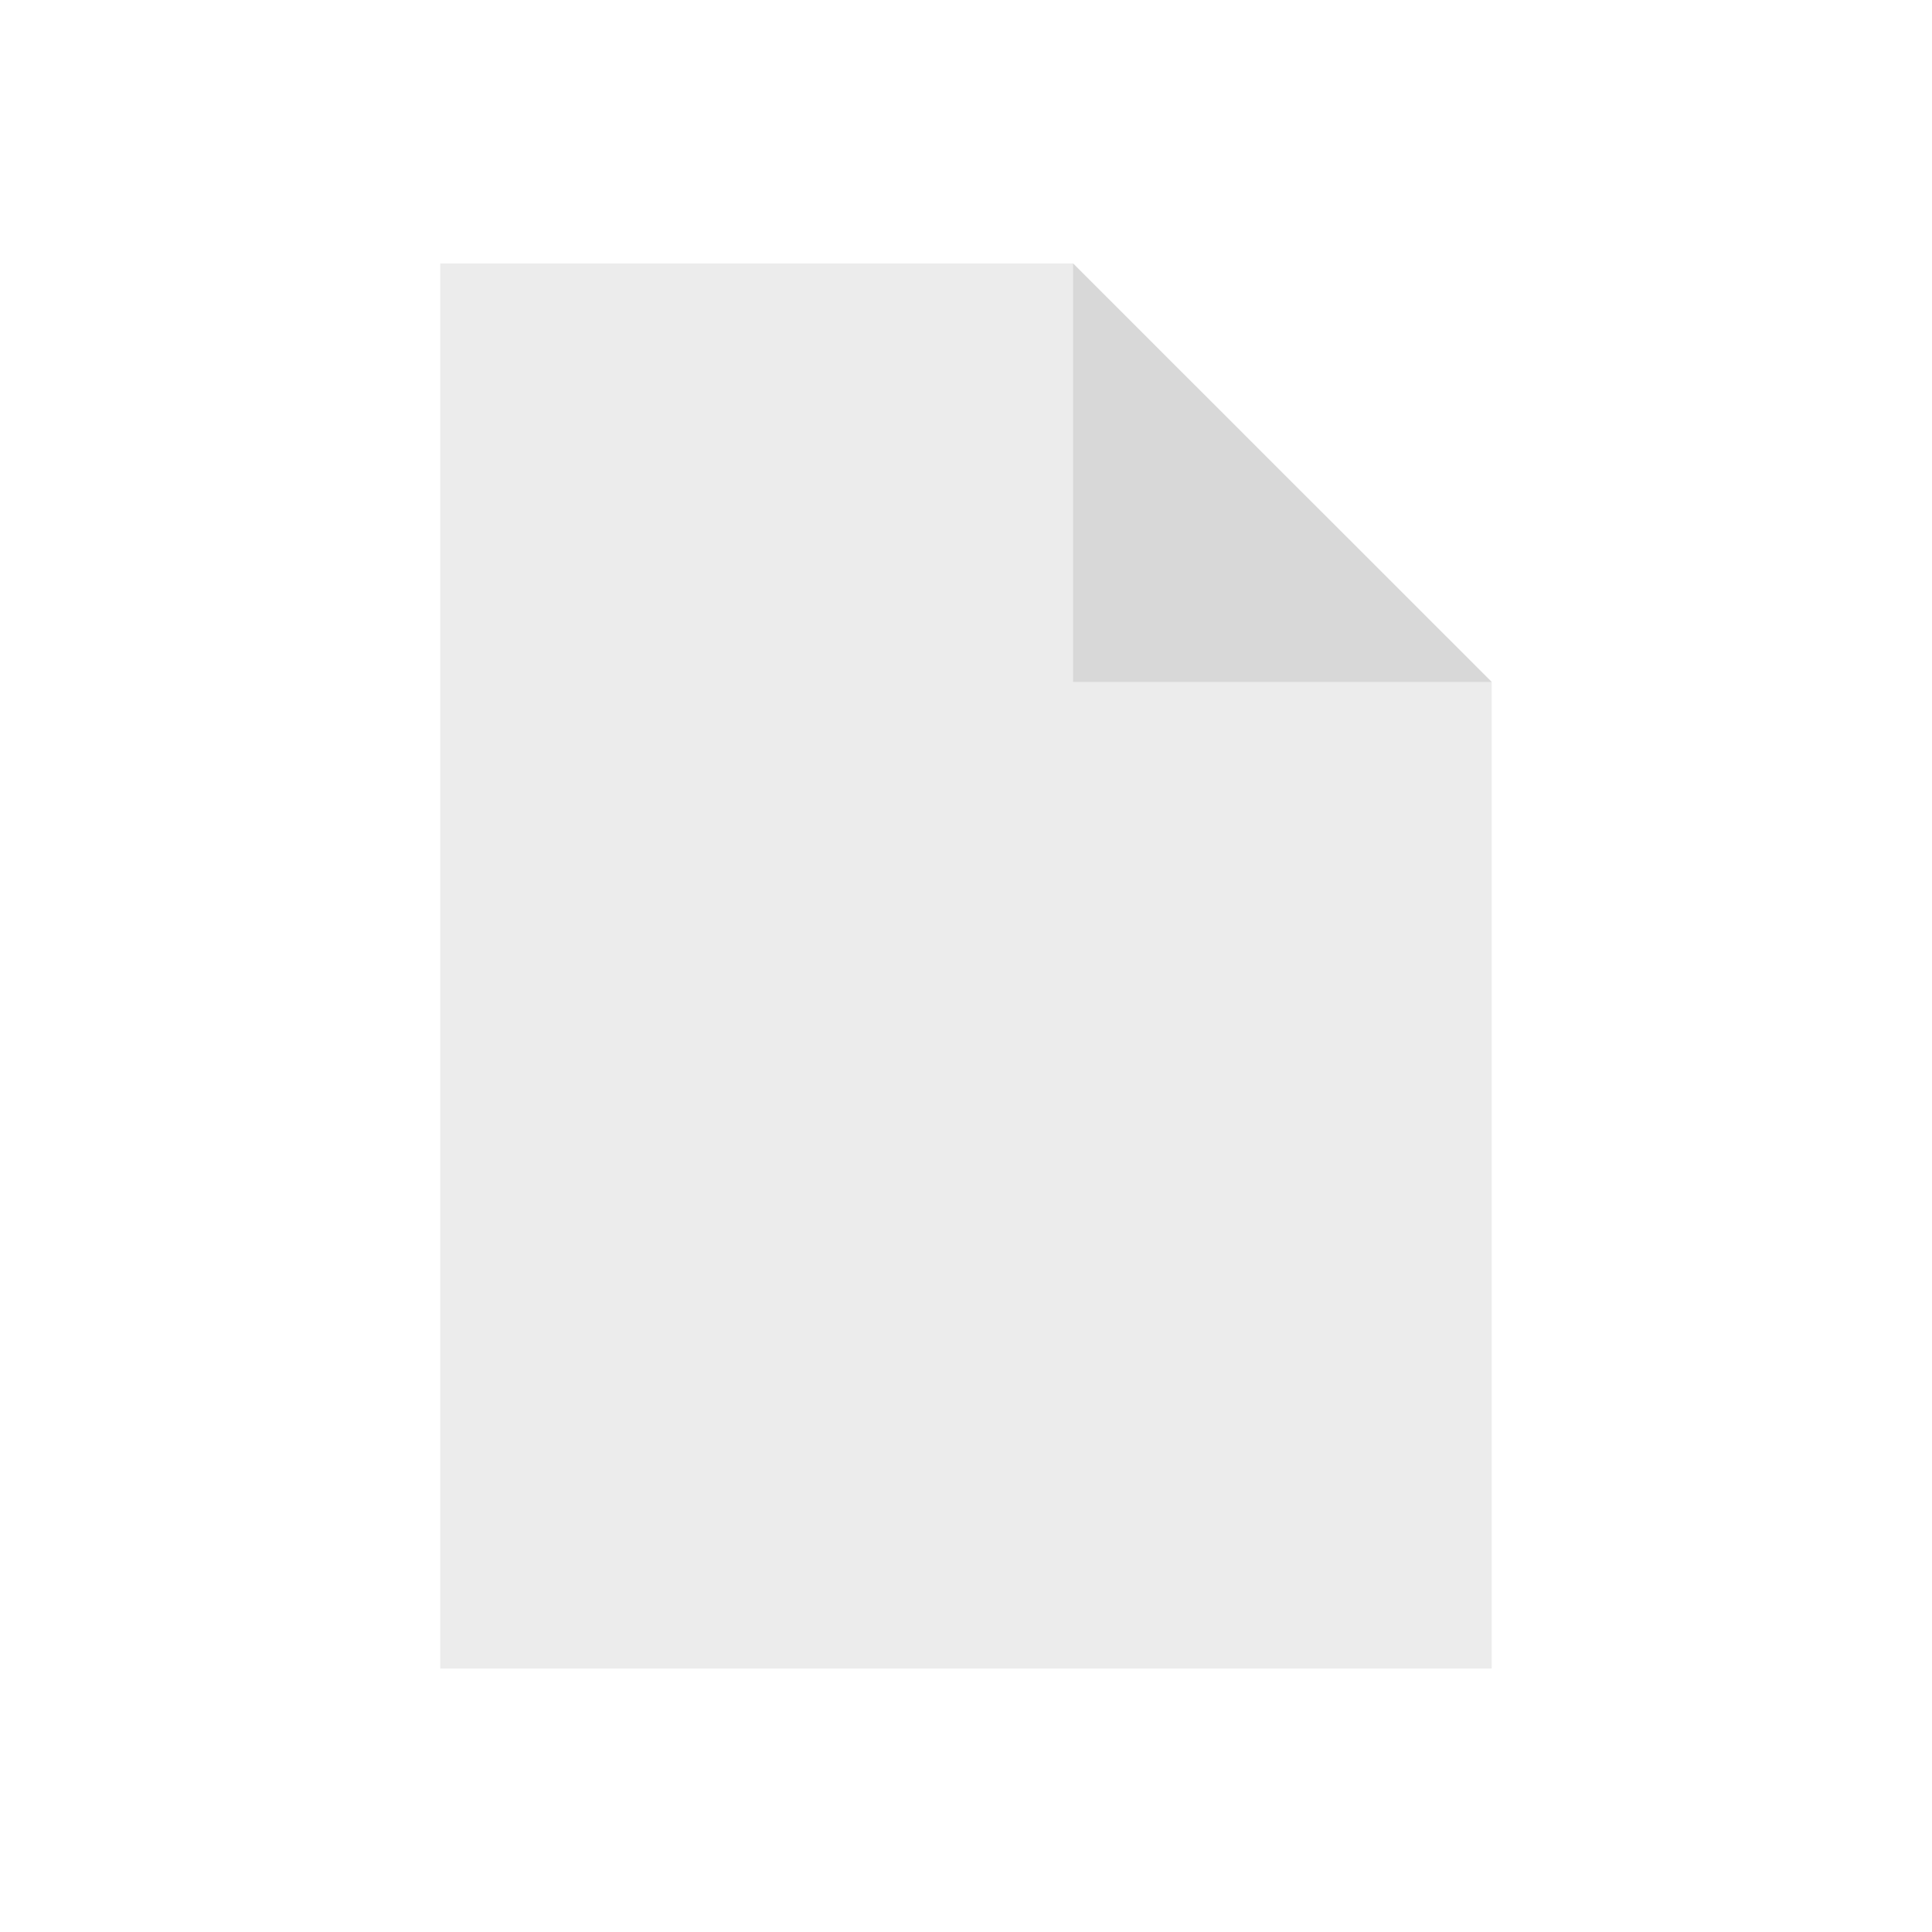
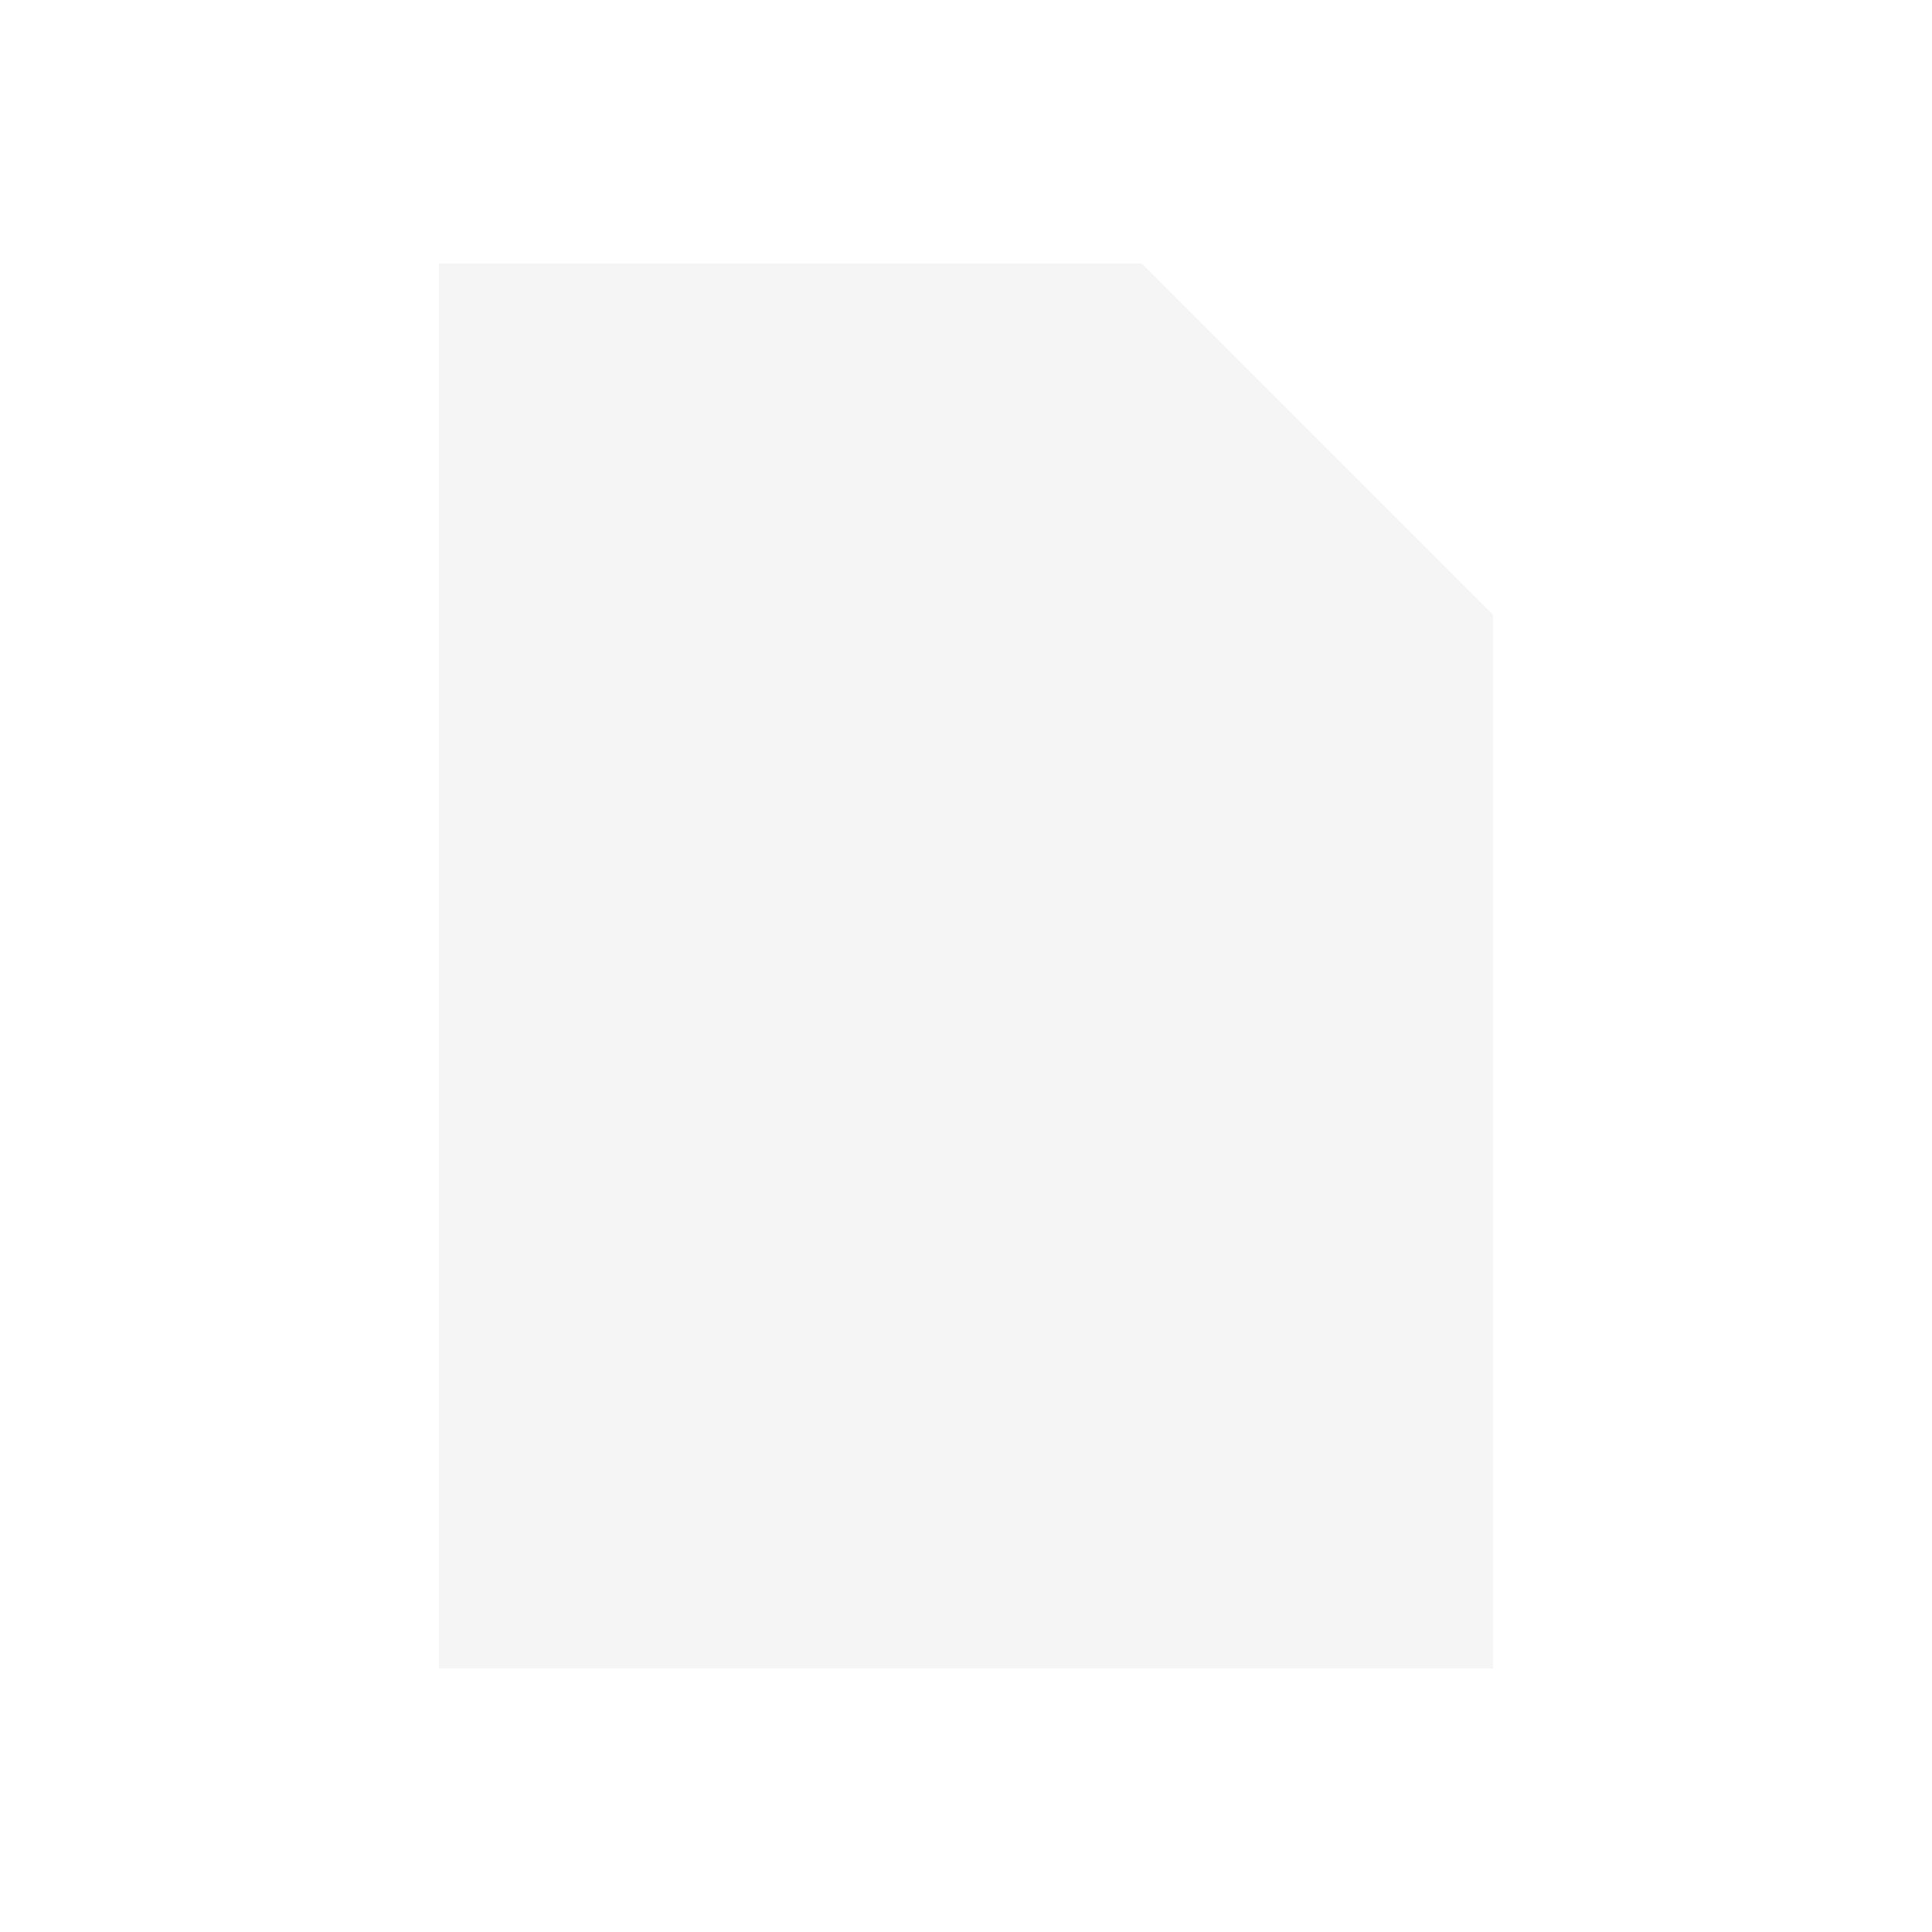
<svg xmlns="http://www.w3.org/2000/svg" width="24" height="24" viewBox="0 0 24 24" version="1.1" id="svg8">
  <defs id="ol-defs">
    <style id="current-color-scheme">      .ColorScheme-Text {
        color:#d0d0d0;
        stop-color:#d0d0d0;
      }
      .ColorScheme-Background {
        color:#212121;
        stop-color:#212121;
      }
      .ColorScheme-Highlight {
        color:#0039a9;
        stop-color:#0039a9;
      }
      .ColorScheme-ViewText {
        color:#d0d0d0;
        stop-color:#d0d0d0;
      }
      .ColorScheme-ViewBackground {
        color:#19191b;
        stop-color:#19191b;
      }
      .ColorScheme-ViewHover {
        color:#005cc7;
        stop-color:#005cc7;
      }
      .ColorScheme-ViewFocus{
        color:#002466;
        stop-color:#002466;
      }
      .ColorScheme-ButtonText {
        color:#d0d0d0;
        stop-color:#d0d0d0;
      }
      .ColorScheme-ButtonBackground {
        color:#232323;
        stop-color:#232323;                             
      }                                                 
      .ColorScheme-ButtonHover {                        
        color:#005cc7;                                  
        stop-color:#005cc7;                             
      }                                                 
      .ColorScheme-ButtonFocus{                         
        color:#0039a9;                                  
        stop-color:#0039a9;                             
      }</style>
    <style id="current-color-scheme-7">      .ColorScheme-Text {
        color:#d0d0d0;
        stop-color:#d0d0d0;
      }
      .ColorScheme-Background {
        color:#212121;
        stop-color:#212121;
      }
      .ColorScheme-Highlight {
        color:#0039a9;
        stop-color:#0039a9;
      }
      .ColorScheme-ViewText {
        color:#d0d0d0;
        stop-color:#d0d0d0;
      }
      .ColorScheme-ViewBackground {
        color:#19191b;
        stop-color:#19191b;
      }
      .ColorScheme-ViewHover {
        color:#005cc7;
        stop-color:#005cc7;
      }
      .ColorScheme-ViewFocus{
        color:#002466;
        stop-color:#002466;
      }
      .ColorScheme-ButtonText {
        color:#d0d0d0;
        stop-color:#d0d0d0;
      }
      .ColorScheme-ButtonBackground {
        color:#232323;
        stop-color:#232323;                             
      }                                                 
      .ColorScheme-ButtonHover {                        
        color:#005cc7;                                  
        stop-color:#005cc7;                             
      }                                                 
      .ColorScheme-ButtonFocus{                         
        color:#0039a9;                                  
        stop-color:#0039a9;                             
      }</style>
-     <style type="text/css" id="current-color-scheme-6">      .ColorScheme-Text {
-         color:#d0d0d0;
-         stop-color:#d0d0d0;
+     <style type="text/css" id="current-color-scheme-6">
+       .ColorScheme-Text {
+         color:#f2f2f2;
      }
-       .ColorScheme-Background {
-         color:#212121;
-         stop-color:#212121;
-       }
-       .ColorScheme-Highlight {
-         color:#0039a9;
-         stop-color:#0039a9;
-       }
-       .ColorScheme-ViewText {
-         color:#d0d0d0;
-         stop-color:#d0d0d0;
-       }
-       .ColorScheme-ViewBackground {
-         color:#19191b;
-         stop-color:#19191b;
-       }
-       .ColorScheme-ViewHover {
-         color:#005cc7;
-         stop-color:#005cc7;
-       }
-       .ColorScheme-ViewFocus{
-         color:#002466;
-         stop-color:#002466;
-       }
-       .ColorScheme-ButtonText {
-         color:#d0d0d0;                                                             
-         stop-color:#d0d0d0;                                                        
-       }                                                                            
-       .ColorScheme-ButtonBackground {                                              
-         color:#232323;                                                             
-         stop-color:#232323;                                                        
-       }                                                                            
-       .ColorScheme-ButtonHover {                                                   
-         color:#005cc7;                                                             
-         stop-color:#005cc7;                                                        
-       }                                                                            
-       .ColorScheme-ButtonFocus{                                                    
-         color:#0039a9;                                                             
-         stop-color:#0039a9;                                                        
-       } </style>
-     <style type="text/css" id="current-color-scheme-5">      .ColorScheme-Text {
-         color:#d0d0d0;
-         stop-color:#d0d0d0;
-       }
-       .ColorScheme-Background {
-         color:#212121;
-         stop-color:#212121;
-       }
-       .ColorScheme-Highlight {
-         color:#0039a9;
-         stop-color:#0039a9;
-       }
-       .ColorScheme-ViewText {
-         color:#d0d0d0;
-         stop-color:#d0d0d0;
-       }
-       .ColorScheme-ViewBackground {
-         color:#19191b;
-         stop-color:#19191b;
-       }
-       .ColorScheme-ViewHover {
-         color:#005cc7;
-         stop-color:#005cc7;
-       }
-       .ColorScheme-ViewFocus{
-         color:#002466;
-         stop-color:#002466;
-       }
-       .ColorScheme-ButtonText {
-         color:#d0d0d0;                                                             
-         stop-color:#d0d0d0;                                                        
-       }                                                                            
-       .ColorScheme-ButtonBackground {                                              
-         color:#232323;                                                             
-         stop-color:#232323;                                                        
-       }                                                                            
-       .ColorScheme-ButtonHover {                                                   
-         color:#005cc7;                                                             
-         stop-color:#005cc7;                                                        
-       }                                                                            
-       .ColorScheme-ButtonFocus{                                                    
-         color:#0039a9;                                                             
-         stop-color:#0039a9;                                                        
-       } </style>
-     <style id="current-color-scheme-75">      .ColorScheme-Text {
-         color:#d0d0d0;
-         stop-color:#d0d0d0;
-       }
-       .ColorScheme-Background {
-         color:#212121;
-         stop-color:#212121;
-       }
-       .ColorScheme-Highlight {
-         color:#0039a9;
-         stop-color:#0039a9;
-       }
-       .ColorScheme-ViewText {
-         color:#d0d0d0;
-         stop-color:#d0d0d0;
-       }
-       .ColorScheme-ViewBackground {
-         color:#19191b;
-         stop-color:#19191b;
-       }
-       .ColorScheme-ViewHover {
-         color:#005cc7;
-         stop-color:#005cc7;
-       }
-       .ColorScheme-ViewFocus{
-         color:#002466;
-         stop-color:#002466;
-       }
-       .ColorScheme-ButtonText {
-         color:#d0d0d0;
-         stop-color:#d0d0d0;
-       }
-       .ColorScheme-ButtonBackground {
-         color:#232323;
-         stop-color:#232323;                             
-       }                                                 
-       .ColorScheme-ButtonHover {                        
-         color:#005cc7;                                  
-         stop-color:#005cc7;                             
-       }                                                 
-       .ColorScheme-ButtonFocus{                         
-         color:#0039a9;                                  
-         stop-color:#0039a9;                             
-       }</style>
-     <style id="current-color-scheme-9">      .ColorScheme-Text {
-         color:#d0d0d0;
-         stop-color:#d0d0d0;
-       }
-       .ColorScheme-Background {
-         color:#212121;
-         stop-color:#212121;
-       }
-       .ColorScheme-Highlight {
-         color:#0039a9;
-         stop-color:#0039a9;
-       }
-       .ColorScheme-ViewText {
-         color:#d0d0d0;
-         stop-color:#d0d0d0;
-       }
-       .ColorScheme-ViewBackground {
-         color:#19191b;
-         stop-color:#19191b;
-       }
-       .ColorScheme-ViewHover {
-         color:#005cc7;
-         stop-color:#005cc7;
-       }
-       .ColorScheme-ViewFocus{
-         color:#002466;
-         stop-color:#002466;
-       }
-       .ColorScheme-ButtonText {
-         color:#d0d0d0;
-         stop-color:#d0d0d0;
-       }
-       .ColorScheme-ButtonBackground {
-         color:#232323;
-         stop-color:#232323;                             
-       }                                                 
-       .ColorScheme-ButtonHover {                        
-         color:#005cc7;                                  
-         stop-color:#005cc7;                             
-       }                                                 
-       .ColorScheme-ButtonFocus{                         
-         color:#0039a9;                                  
-         stop-color:#0039a9;                             
-       }</style>
+       </style>
+     <linearGradient gradientTransform="translate(309.57,152.44)" x2="0" gradientUnits="userSpaceOnUse" y2="365.36" y1="392.36" id="a">
+       <stop id="stop4291" stop-opacity="0" stop-color="#ffffff" />
+       <stop id="stop4293" stop-opacity=".2" stop-color="#ffffff" offset="1" />
+     </linearGradient>
+     <linearGradient gradientTransform="translate(357.57,507.8)" x2="54" gradientUnits="userSpaceOnUse" y2="24" x1="47" y1="17" id="b">
+       <stop id="stop4296" stop-color="#060606" />
+       <stop id="stop4298" stop-opacity="0" offset="1" />
+     </linearGradient>
+     <path d="m 389.57,545.8 v -28 h 15 l 7,7 v 21 h -14 z" id="c" />
+     <linearGradient gradientTransform="translate(471.3181,349.931)" x2="0" gradientUnits="userSpaceOnUse" y2="365.36" y1="392.36" id="a-6">
+       <stop id="stop2" stop-opacity="0" stop-color="#ffffff" />
+       <stop id="stop4" stop-opacity=".2" stop-color="#ffffff" offset="1" />
+     </linearGradient>
+     <linearGradient gradientTransform="translate(309.57,152.44)" x2="0" gradientUnits="userSpaceOnUse" y2="365.36" y1="392.36" id="linearGradient4314">
+       <stop id="stop4310" stop-opacity="0" stop-color="#ffffff" />
+       <stop id="stop4312" stop-opacity=".2" stop-color="#ffffff" offset="1" />
+     </linearGradient>
  </defs>
-   <g id="g4336" transform="scale(1.090909)">
-     <rect style="vector-effect:none;fill:none;stroke-width:3;stroke-linecap:round" id="rect4264" width="22" height="22" x="0" y="0" />
-     <g id="g4287" transform="matrix(0.7272727,0,0,0.7272727,1.204546,3)" style="opacity:0.835">
-       <path id="rect4264-6" d="M 5.237,0 V 11 22 H 21.7 V 6.553 L 15.145,0 Z" style="opacity:0.463;vector-effect:none;fill:#d0d0d0;stroke-width:1.1;stroke-linecap:square" />
-       <path id="path4273" d="M 21.7,6.553 15.145,-4e-7 v 6.553 z" style="vector-effect:none;fill:#d0d0d0;stroke-width:1.1;stroke-linecap:square" />
-     </g>
+   <g id="g4412" style="opacity:0.6" transform="scale(1.5)">
+     <rect y="0" x="0" height="16" width="16" id="rect4264" style="vector-effect:none;fill:none;stroke-width:2.182;stroke-linecap:round" />
+     <path style="color:#000000;color-interpolation:sRGB;color-interpolation-filters:linearRGB;fill:#eeeeee;stroke-width:0.416;color-rendering:auto;image-rendering:auto;shape-rendering:auto;text-rendering:auto" d="M 3.636,2.182 V 13.818 H 12.364 V 5.091 L 9.455,2.182 Z" id="use15" />
  </g>
</svg>
